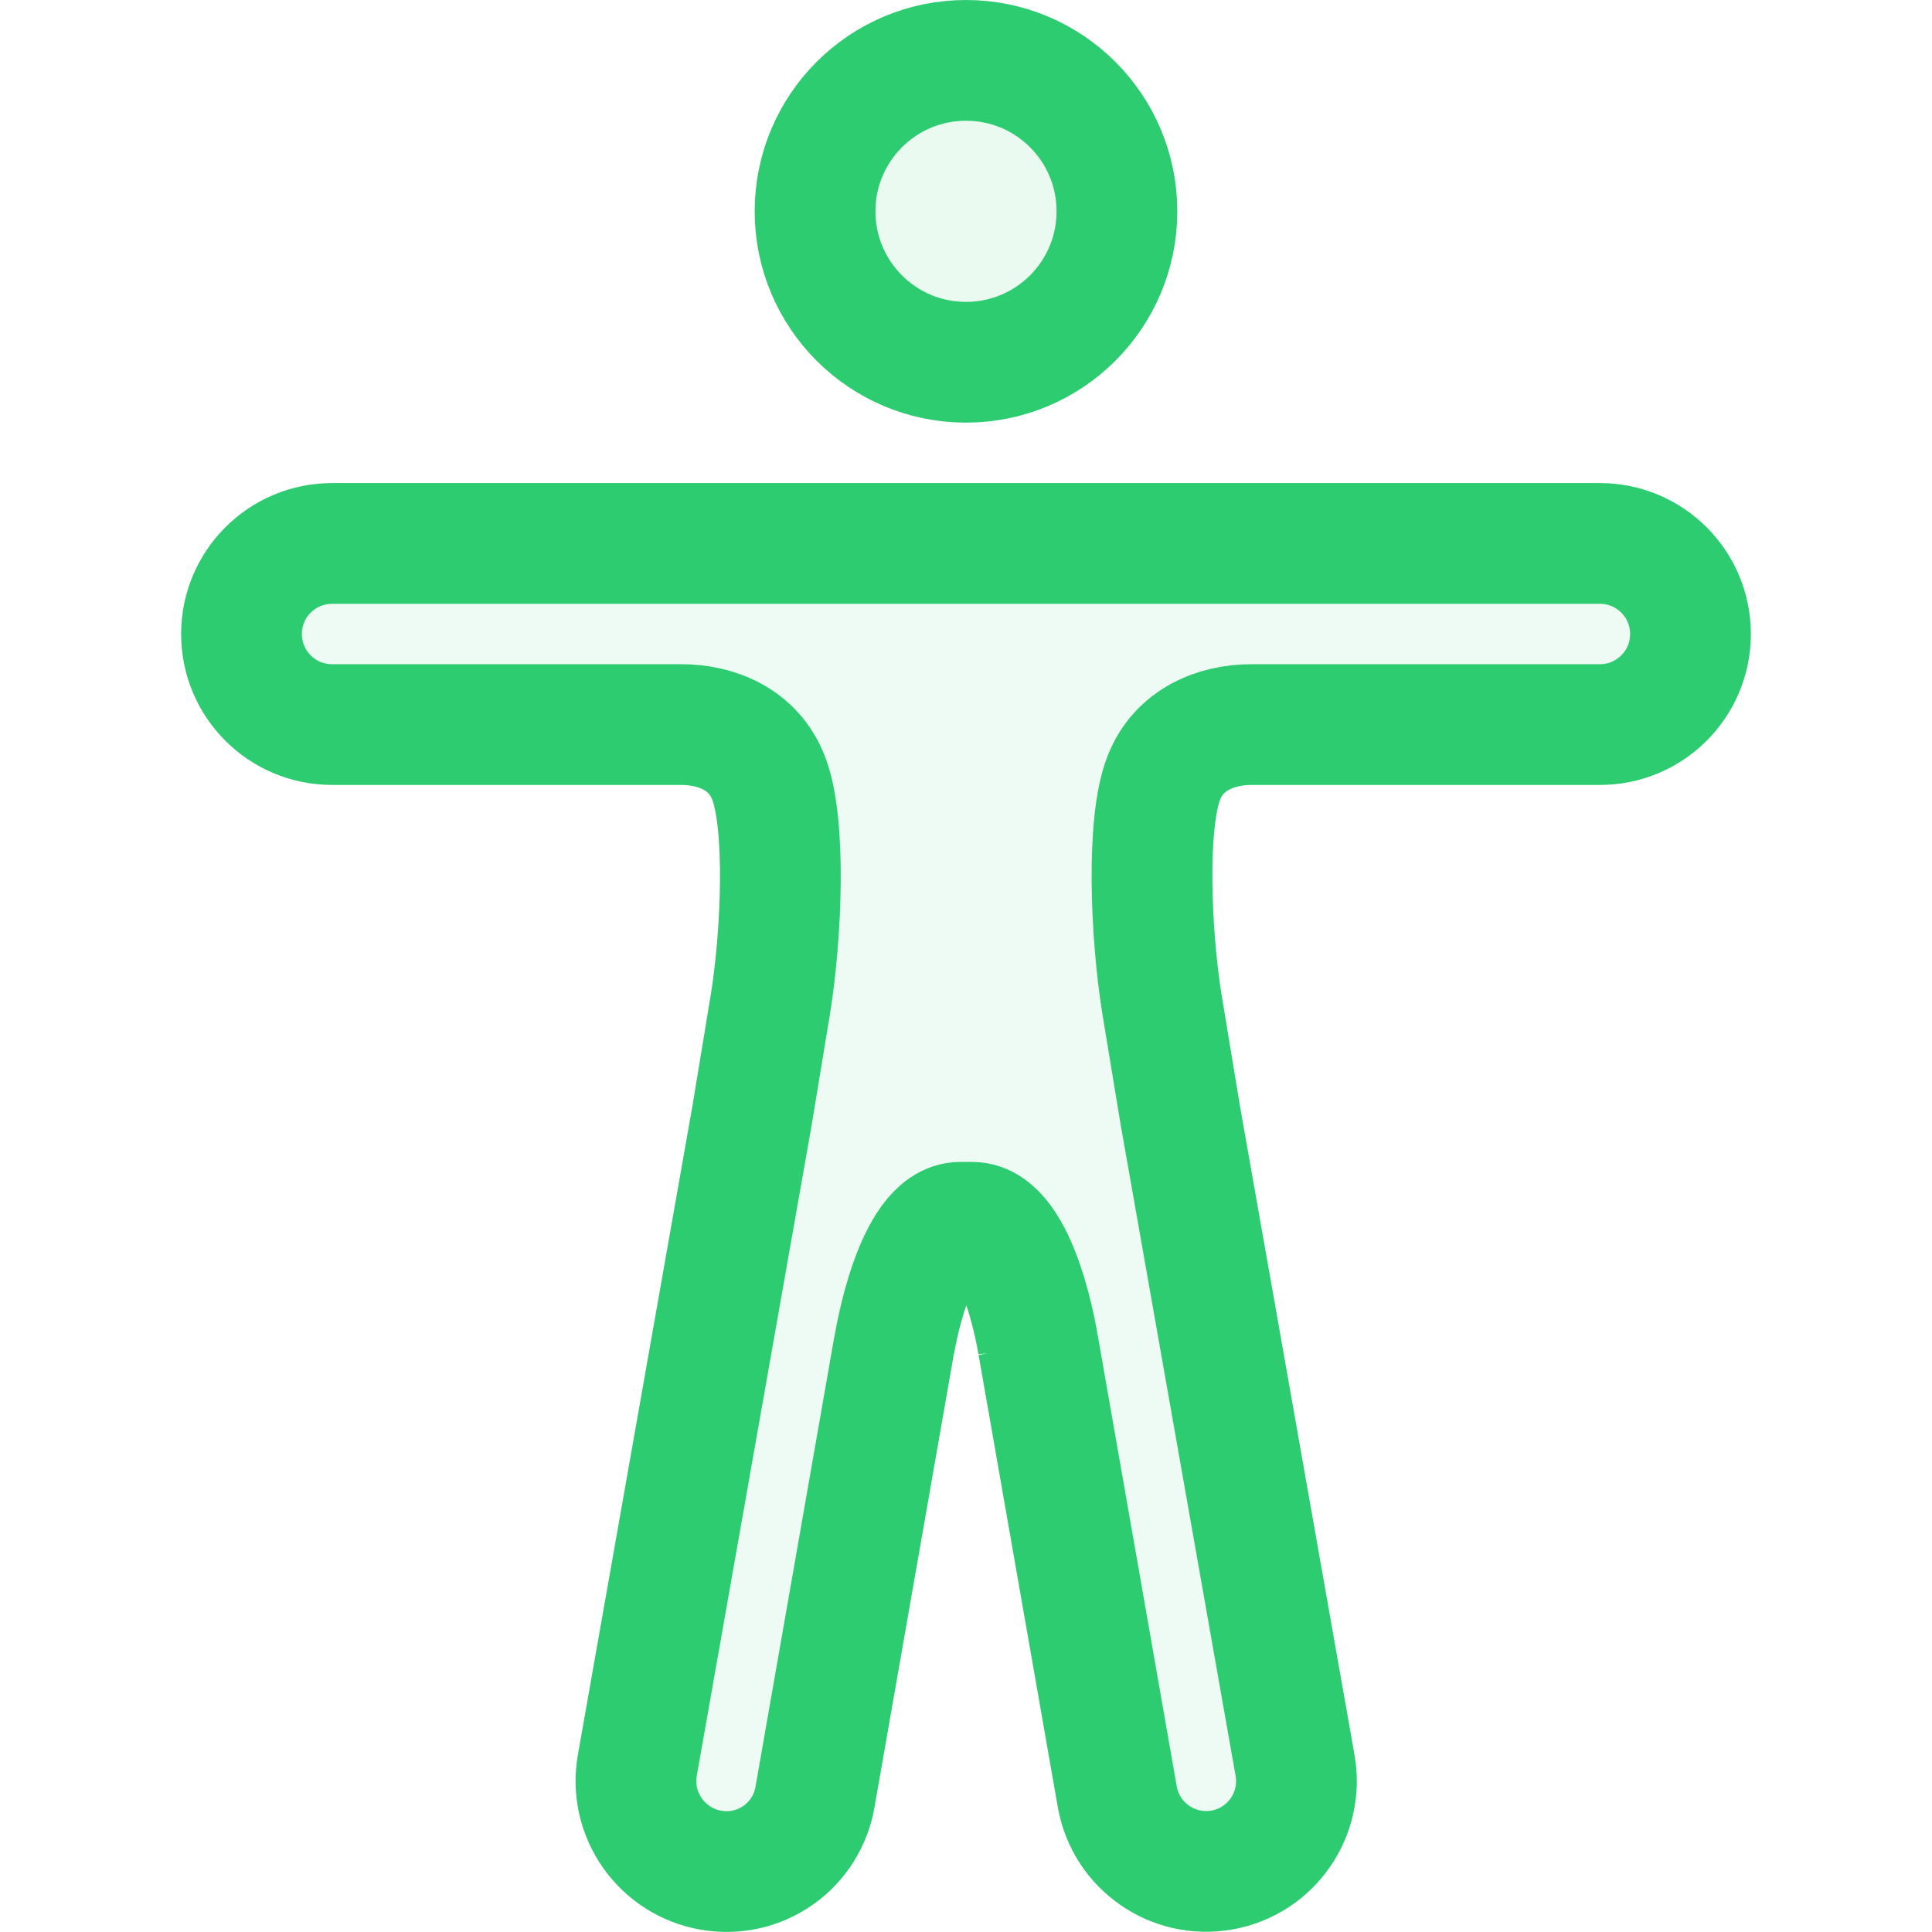
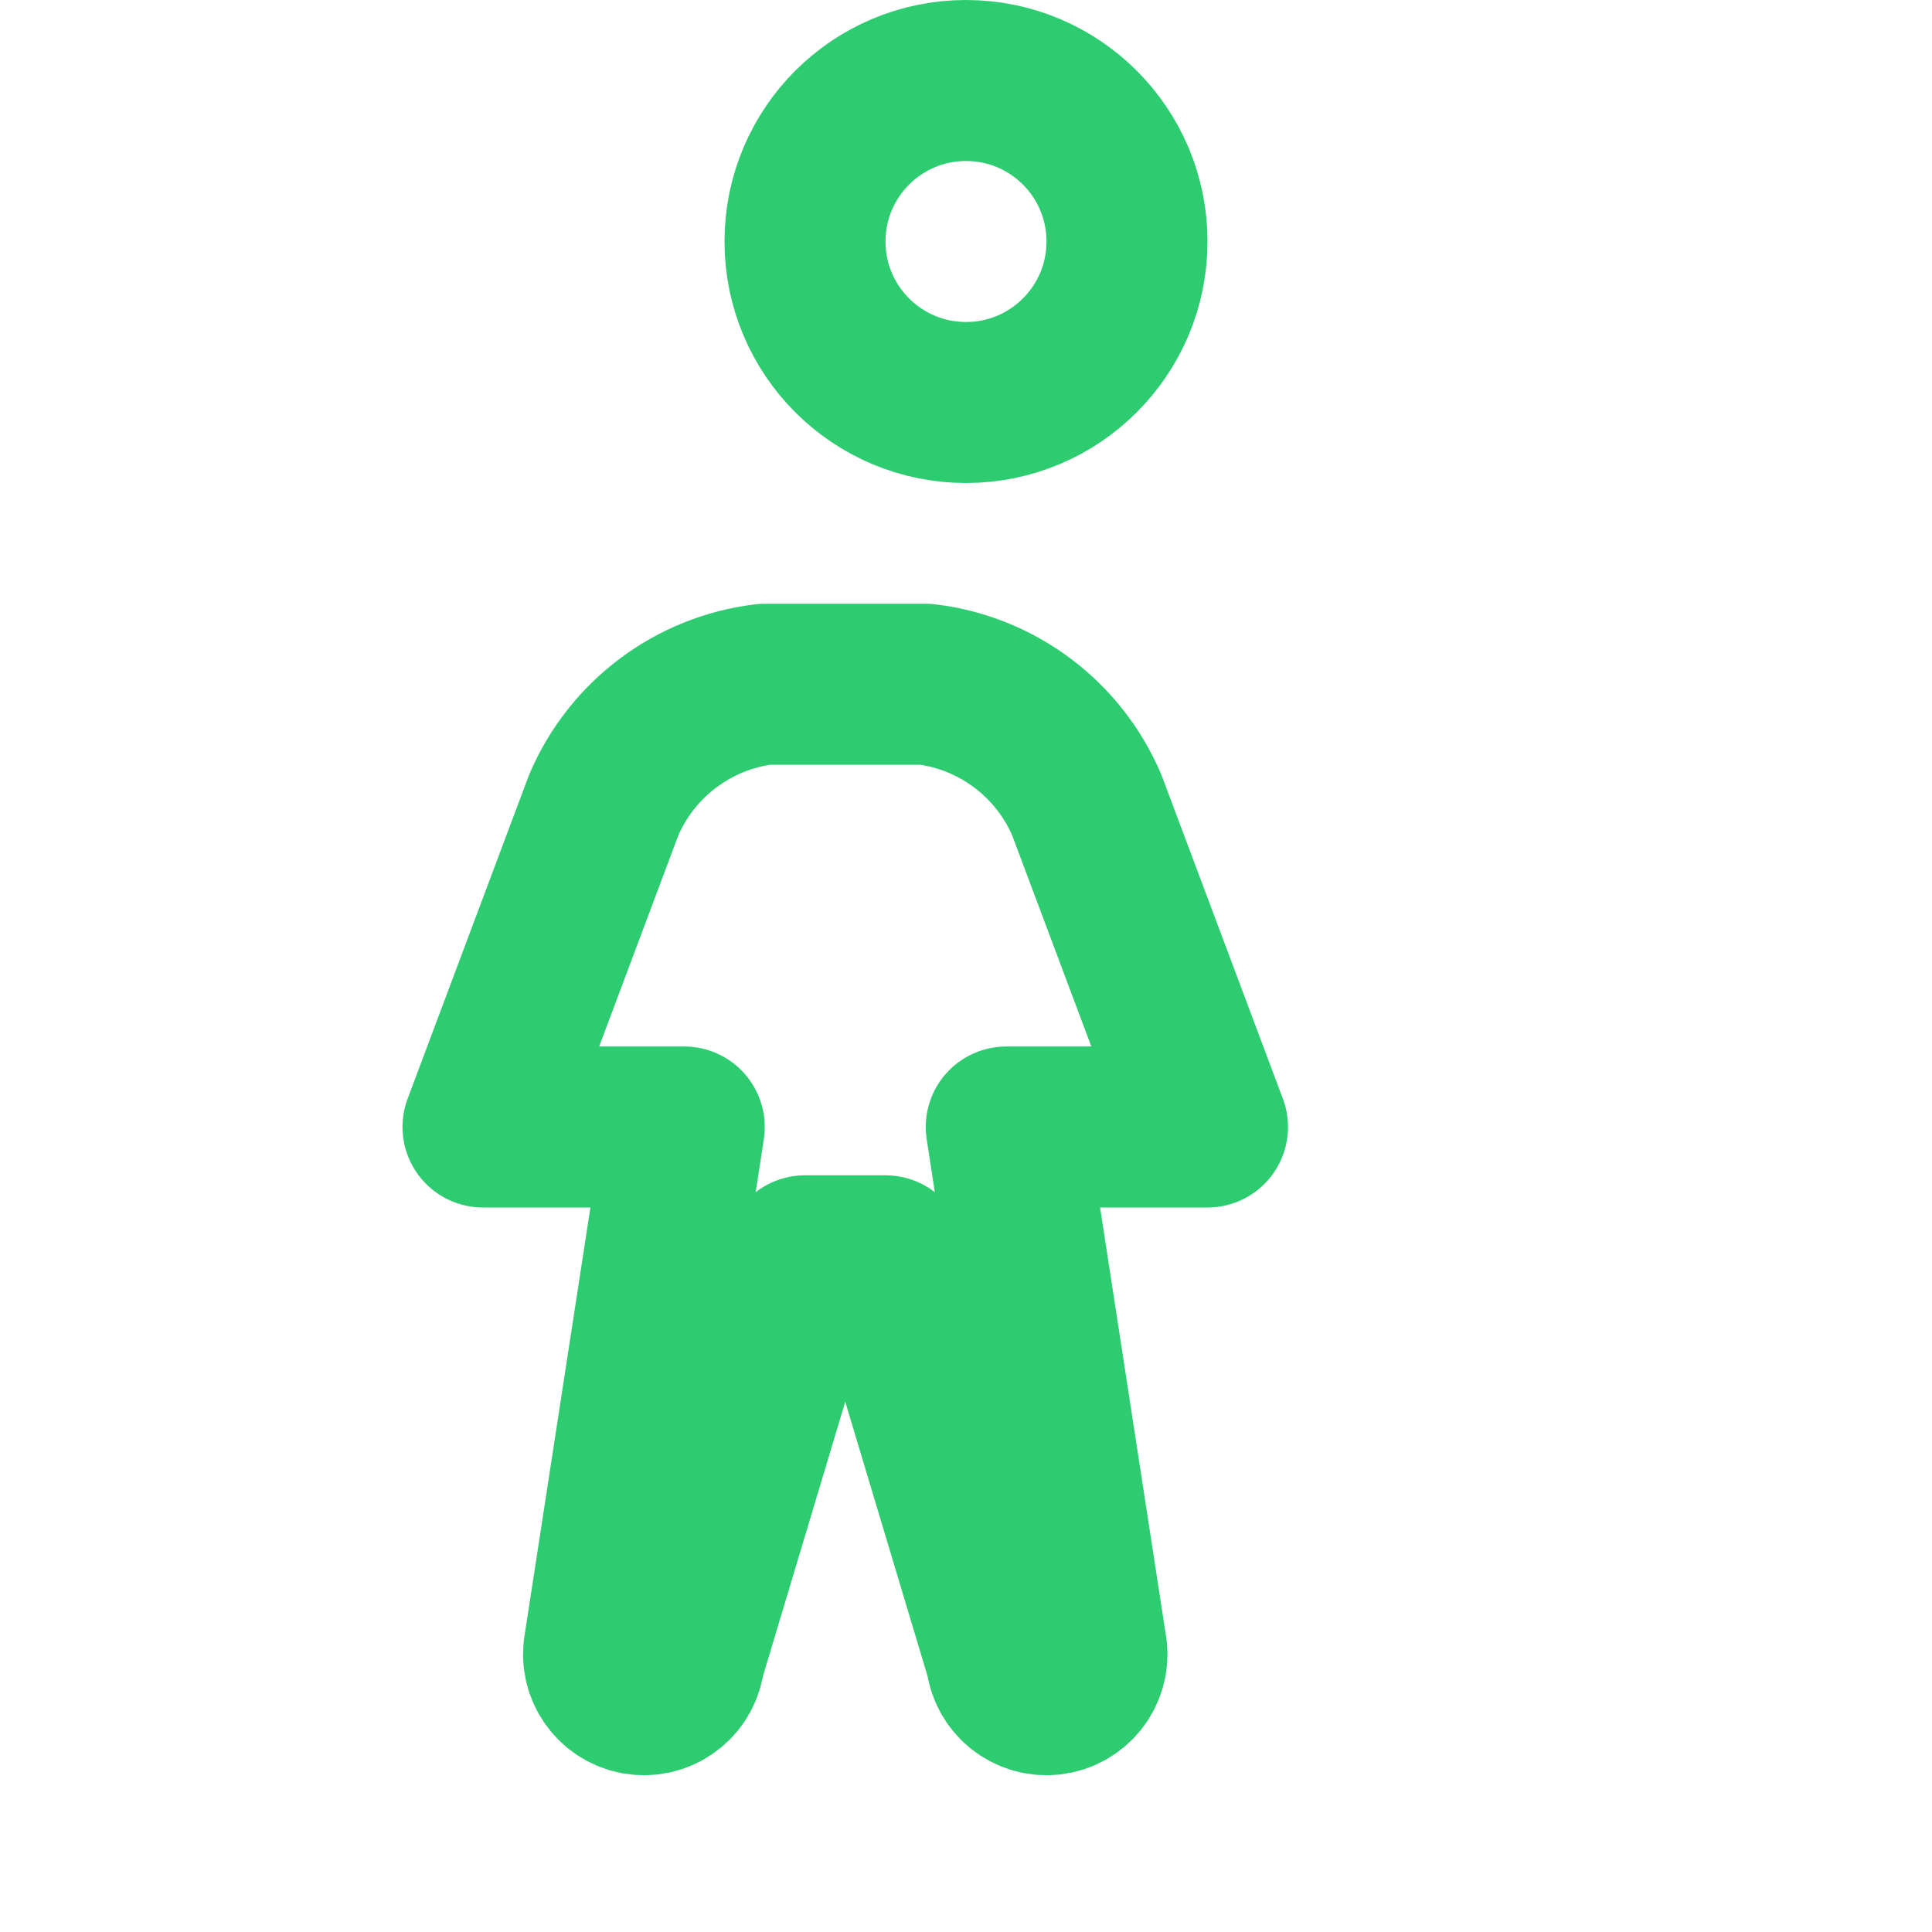
- <svg xmlns="http://www.w3.org/2000/svg" viewBox="0 0 512 512" fill="none">
-   <circle fill="rgba(46,204,113,0.1)" stroke="#2ecc71" stroke-miterlimit="10" stroke-width="32" cx="256" cy="56" r="40" />
-   <path fill="rgba(46,204,113,0.08)" stroke="#2ecc71" stroke-miterlimit="10" stroke-width="32" d="M199.3,295.62h0l-30.4,172.2a24,24,0,0,0,19.5,27.8,23.76,23.76,0,0,0,27.6-19.5l21-119.9v.2     s5.2-32.5,17.5-32.5h3.1c12.5,0,17.5,32.5,17.5,32.5v-.1l21,119.9a23.92,23.92,0,1,0,47.1-8.4     l-30.4-172.2-4.9-29.7c-2.9-18.1-4.2-47.6.5-59.7,4-10.4,14.13-14.2,23.2-14.2H424a24,24,0,0,0,0-48     H88a24,24,0,0,0,0,48h92.5c9.23,0,19.2,3.8,23.2,14.2,4.7,12.1,3.4,41.6.5,59.7Z" />
+ <svg xmlns="http://www.w3.org/2000/svg" viewBox="0 0 24 24" fill="none" stroke="#2ecc71" stroke-width="2" stroke-linecap="round" stroke-linejoin="round">
+   <circle cx="12" cy="3" r="2" />
+   <path d="M9.5 8.5a2.5 2.5 0 0 0 -2 1.5l-1.5 4h2.5l-1 6.5a.5 .5 0 0 0 1 .1l1.5 -5h1l1.5 5a.5 .5 0 0 0 1 -.1l-1 -6.5h2.5l-1.5 -4a2.5 2.5 0 0 0 -2 -1.5h-2z" />
</svg>
